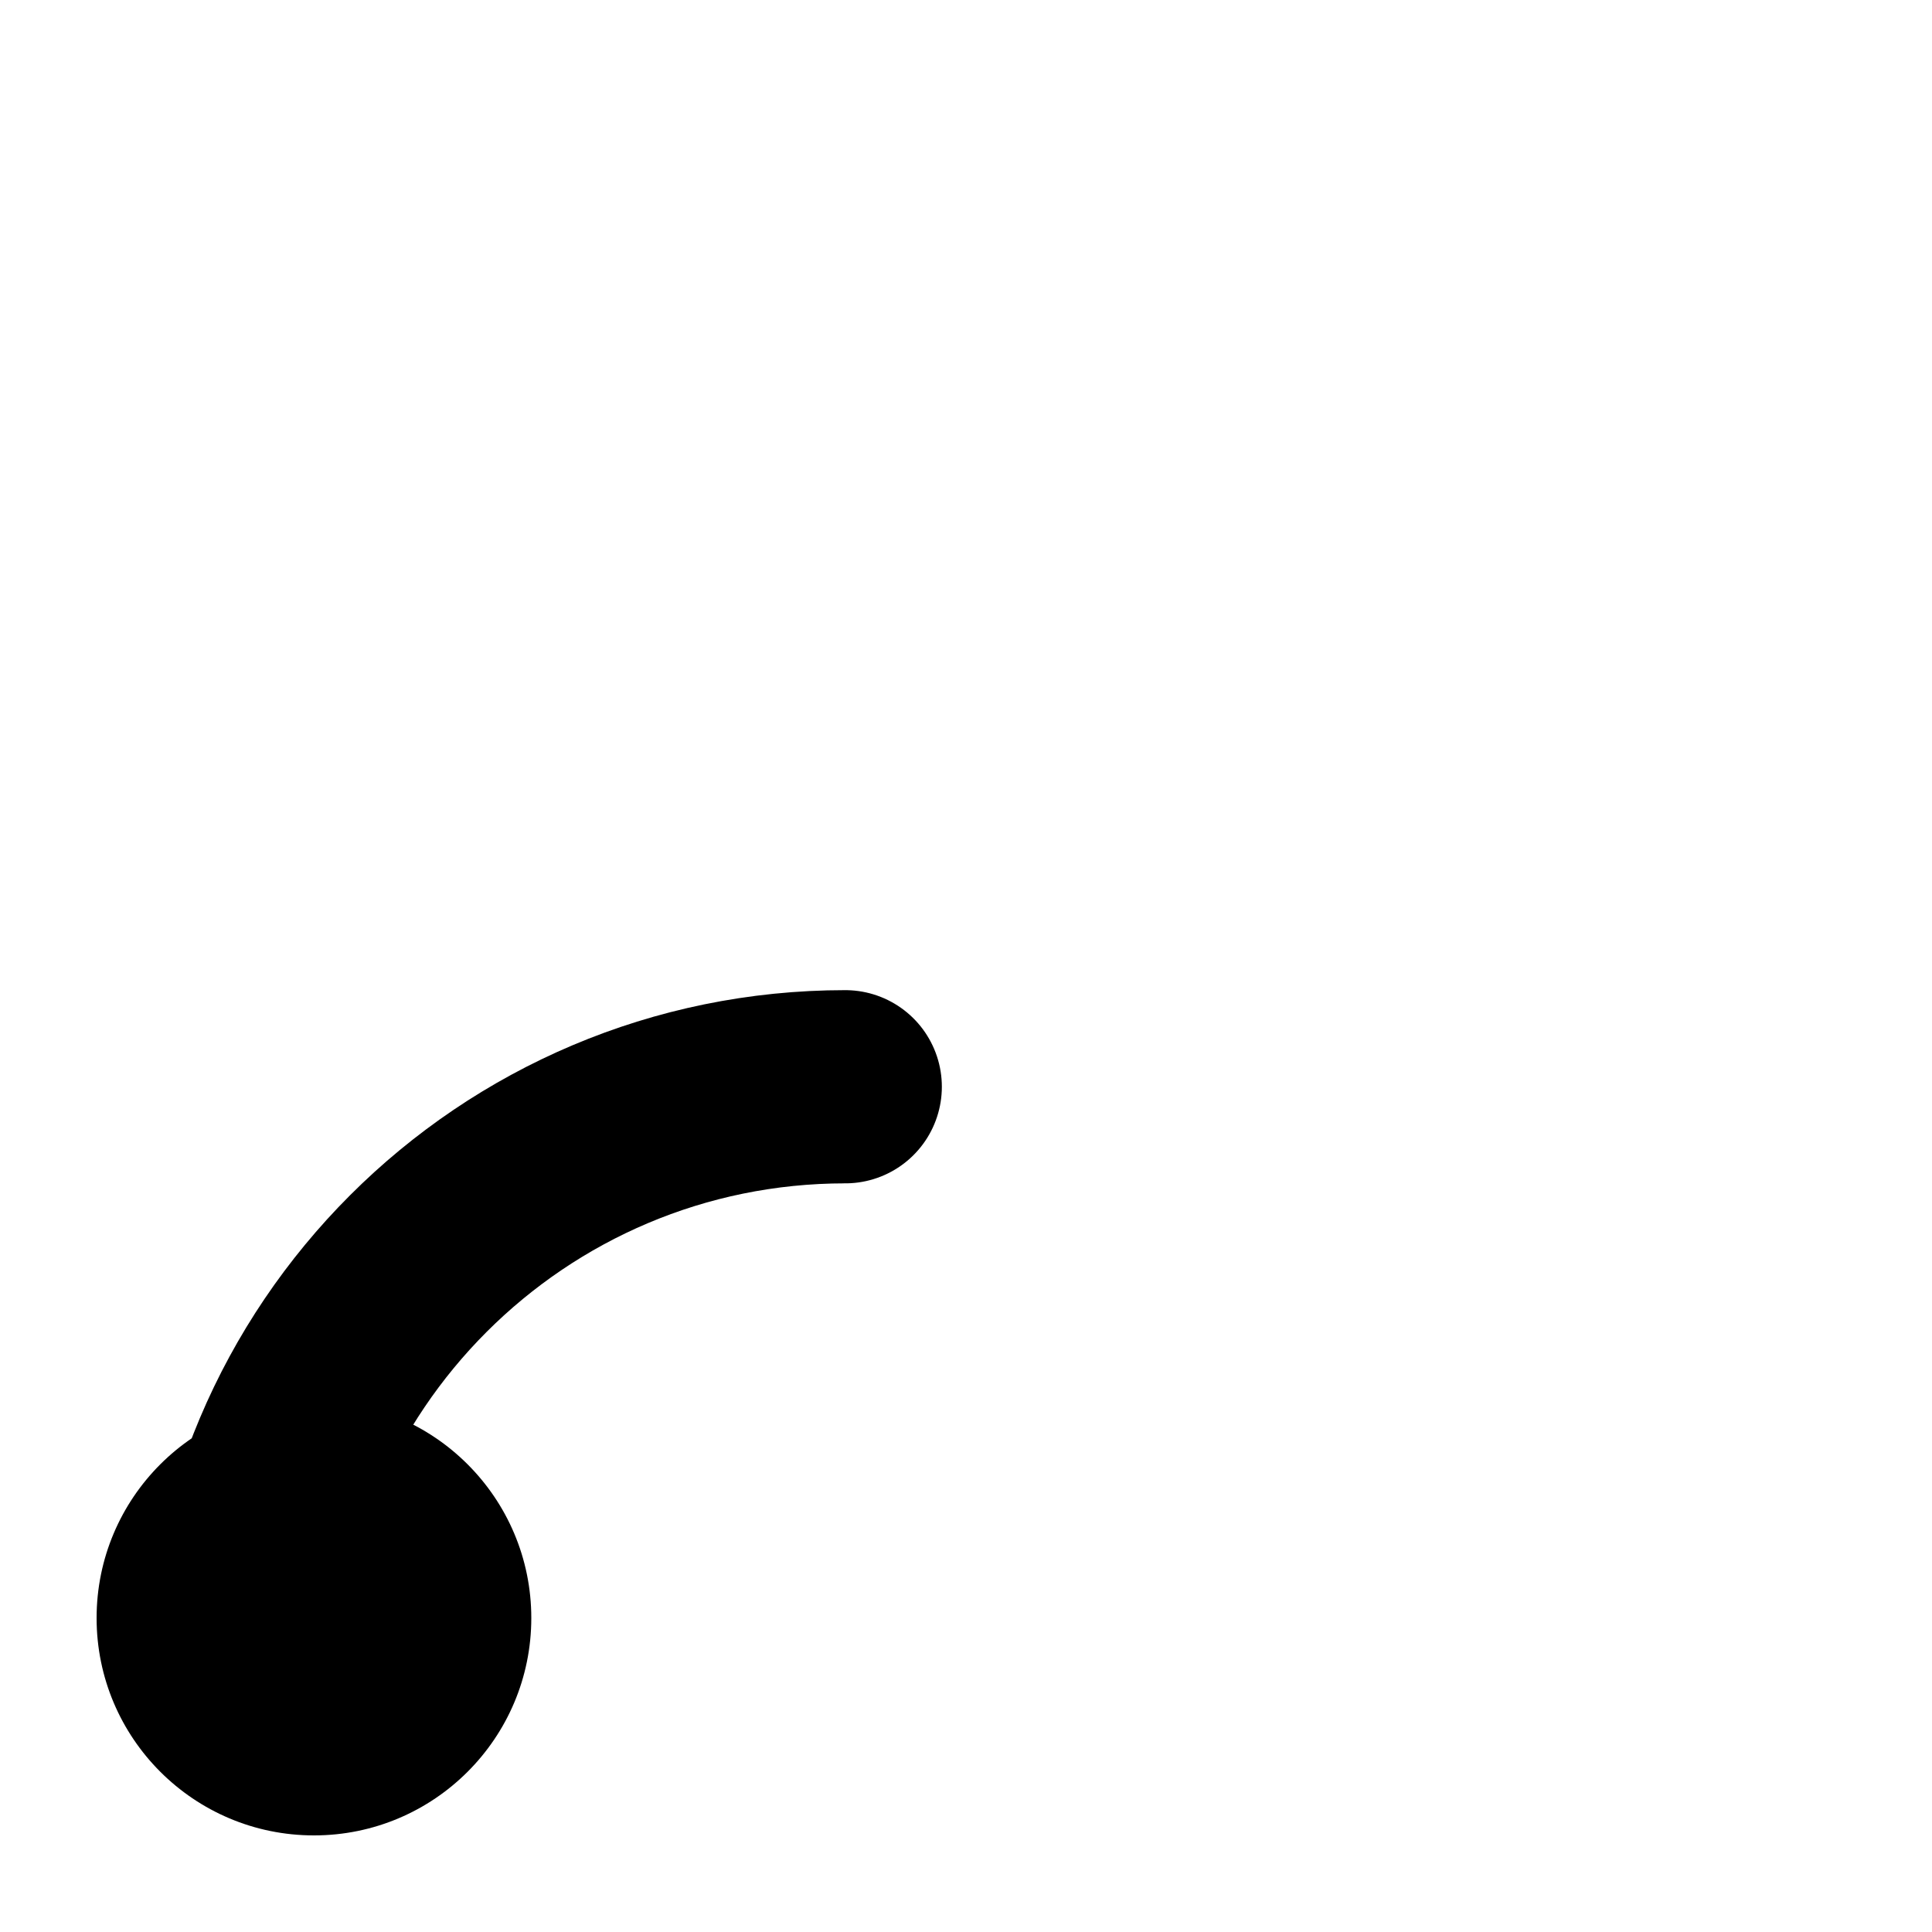
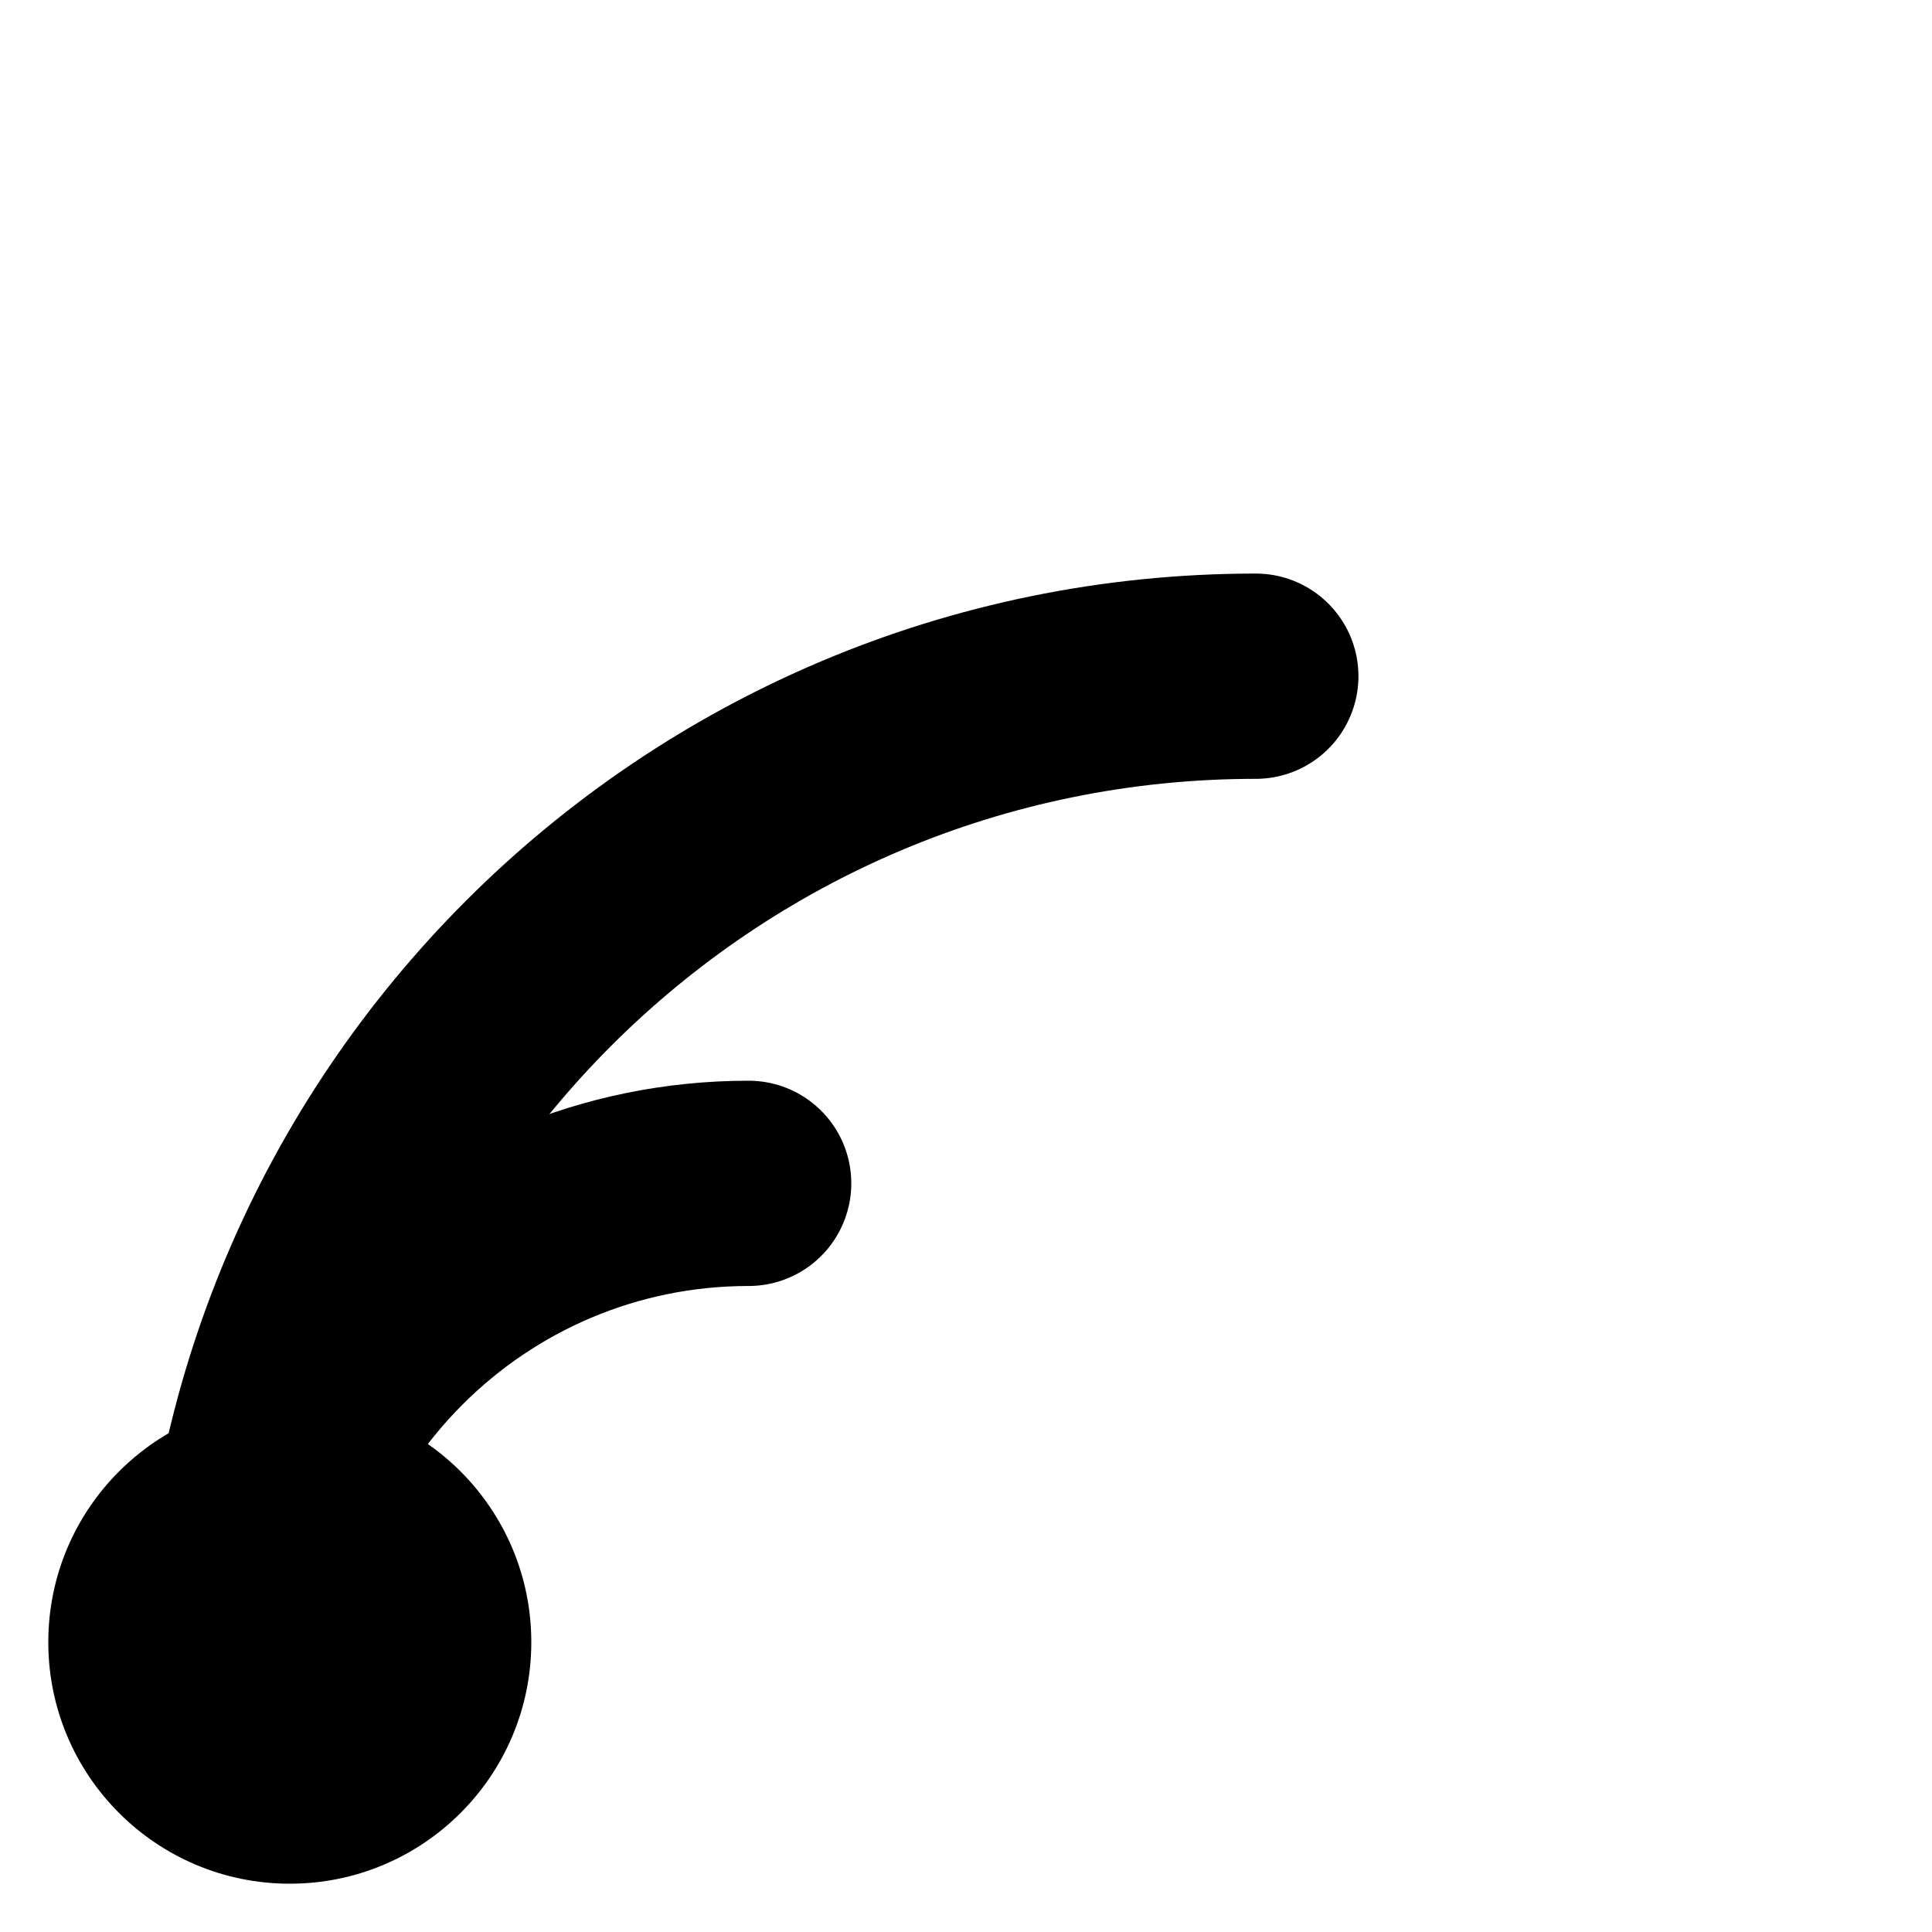
<svg xmlns="http://www.w3.org/2000/svg" width="16" height="16" viewBox="0 0 16 16">
-   <path fill="none" stroke="#000000" stroke-width="1.6" stroke-linecap="round" d="M2 14 A5 5 0 0 1 7 9" />
-   <circle fill="#000000" cx="2.6" cy="13.4" r="1.8" />
+   <path fill="none" stroke="#000000" stroke-width="1.7" stroke-linecap="round" d="M2 14 A8.4 8.4 0 0 1 10.4 5.6" />
+   <path fill="none" stroke="#000000" stroke-width="1.7" stroke-linecap="round" d="M2 14 A4.2 4.2 0 0 1 6.2 9.8" />
+   <circle fill="#000000" cx="2.4" cy="13.6" r="2" />
</svg>
